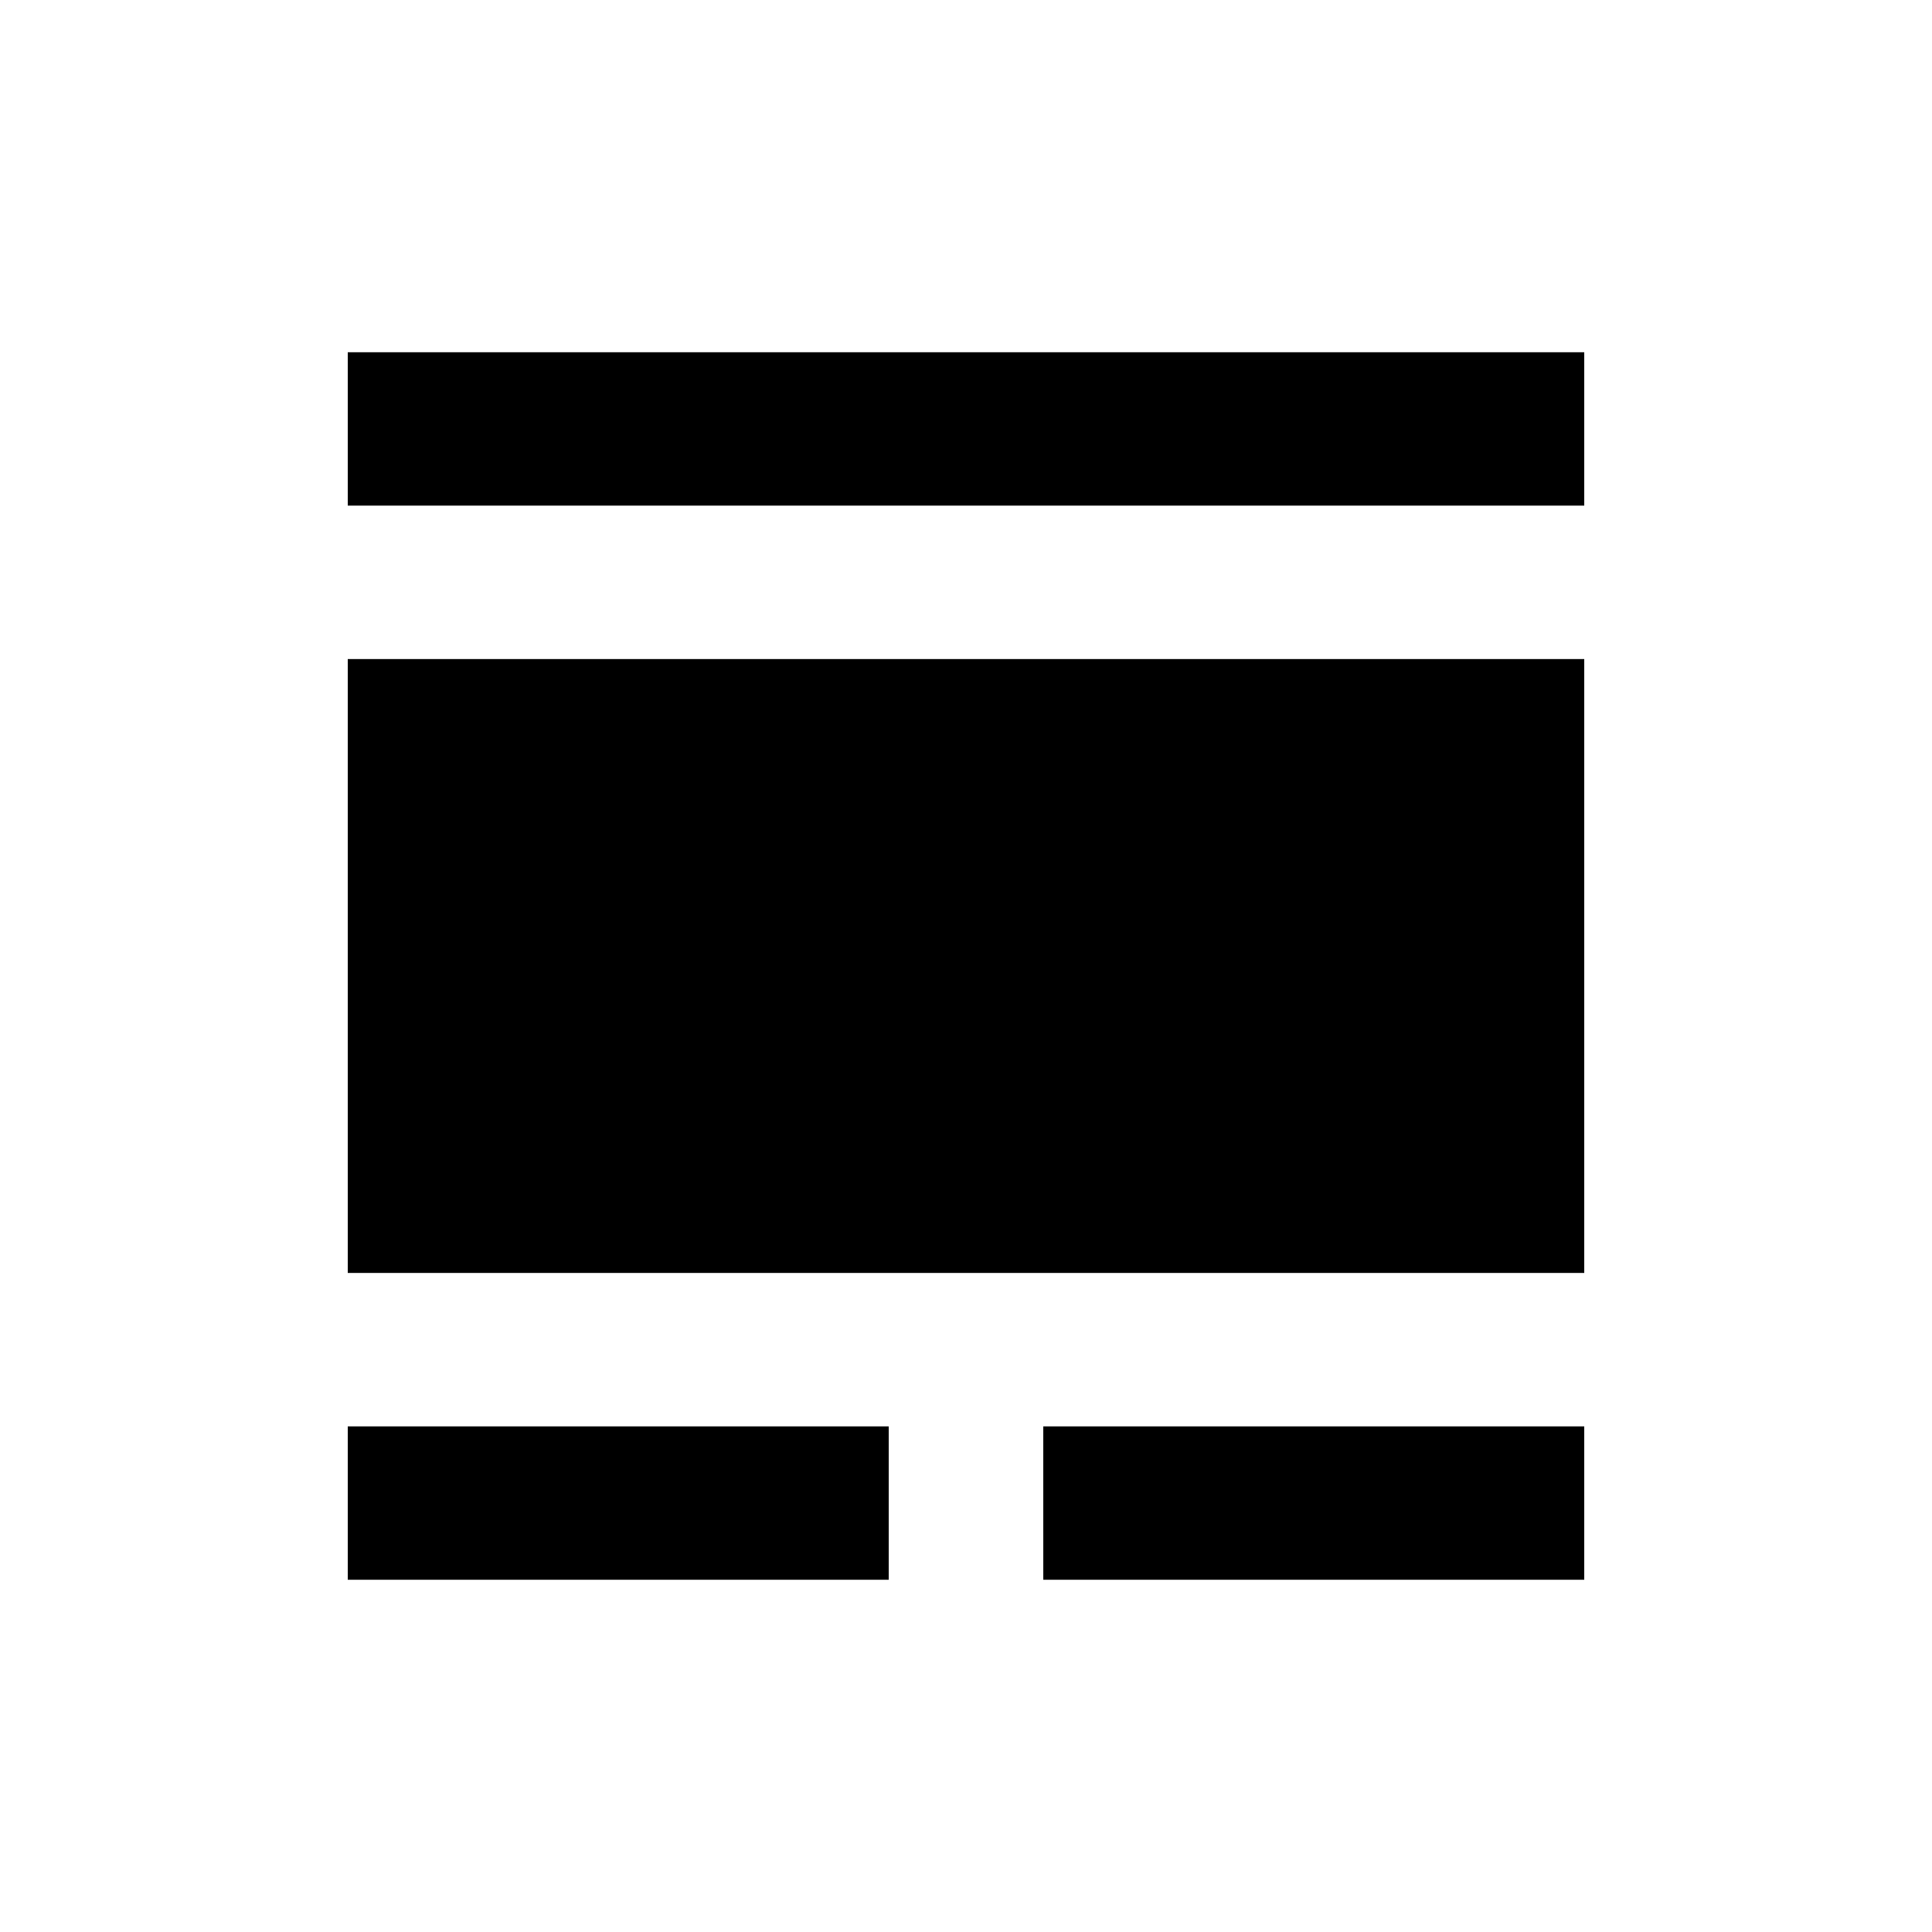
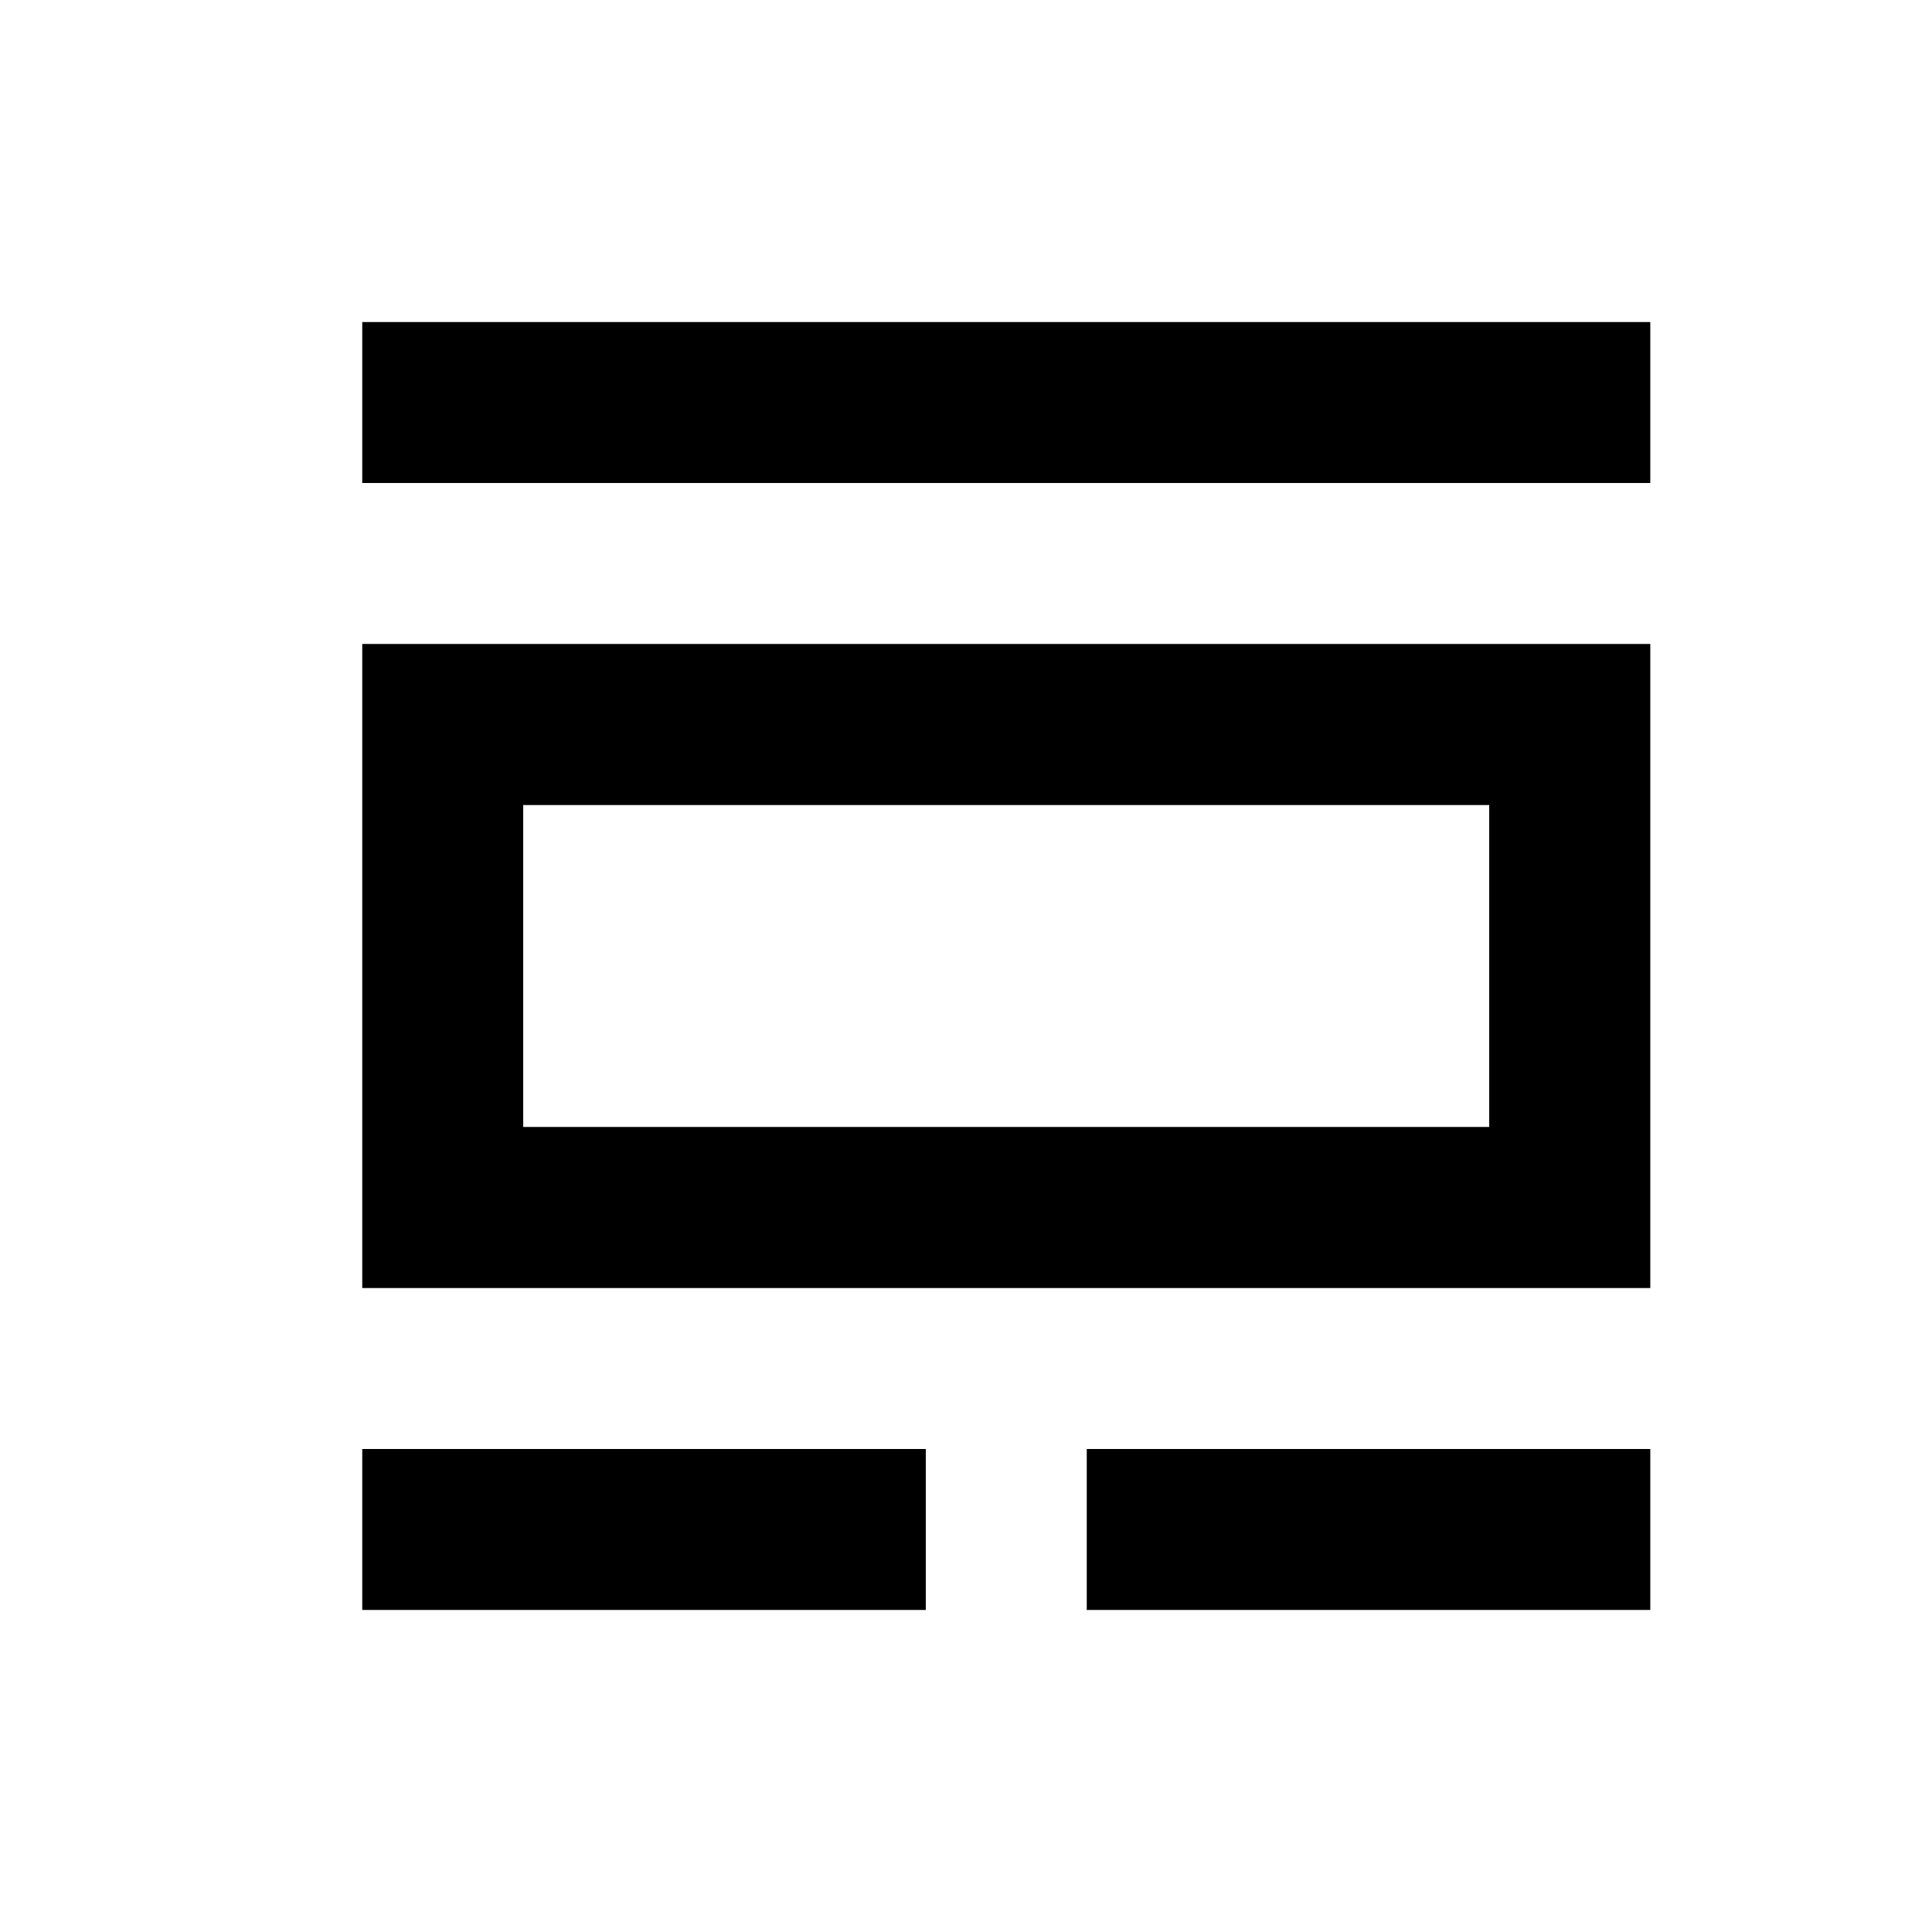
- <svg xmlns="http://www.w3.org/2000/svg" width="64" height="64" viewBox="0 0 64 61">
-   <path d="M47.36 25.418H16.64v10.164h30.72Zm-35.84-5.086v20.336h40.96V20.332Zm0 0" />
-   <path d="M11.52 10.168h40.96v5.082H11.52ZM11.52 45.75H29.44v5.082H11.52ZM34.559 45.75H52.48v5.082H34.56Zm0 0" />
+ <svg xmlns="http://www.w3.org/2000/svg" width="64" height="64">
+   <path style="stroke:none;fill-rule:evenodd;" d="M49.332 26.668h-32v10.664h32ZM12 21.332v21.336h42.668V21.332Zm0 0" />
+   <path style="stroke:none;fill-rule:nonzero;" d="M12 10.668h42.668V16H12ZM12 48h18.668v5.332H12ZM36 48h18.668v5.332H36Zm0 0" />
</svg>
